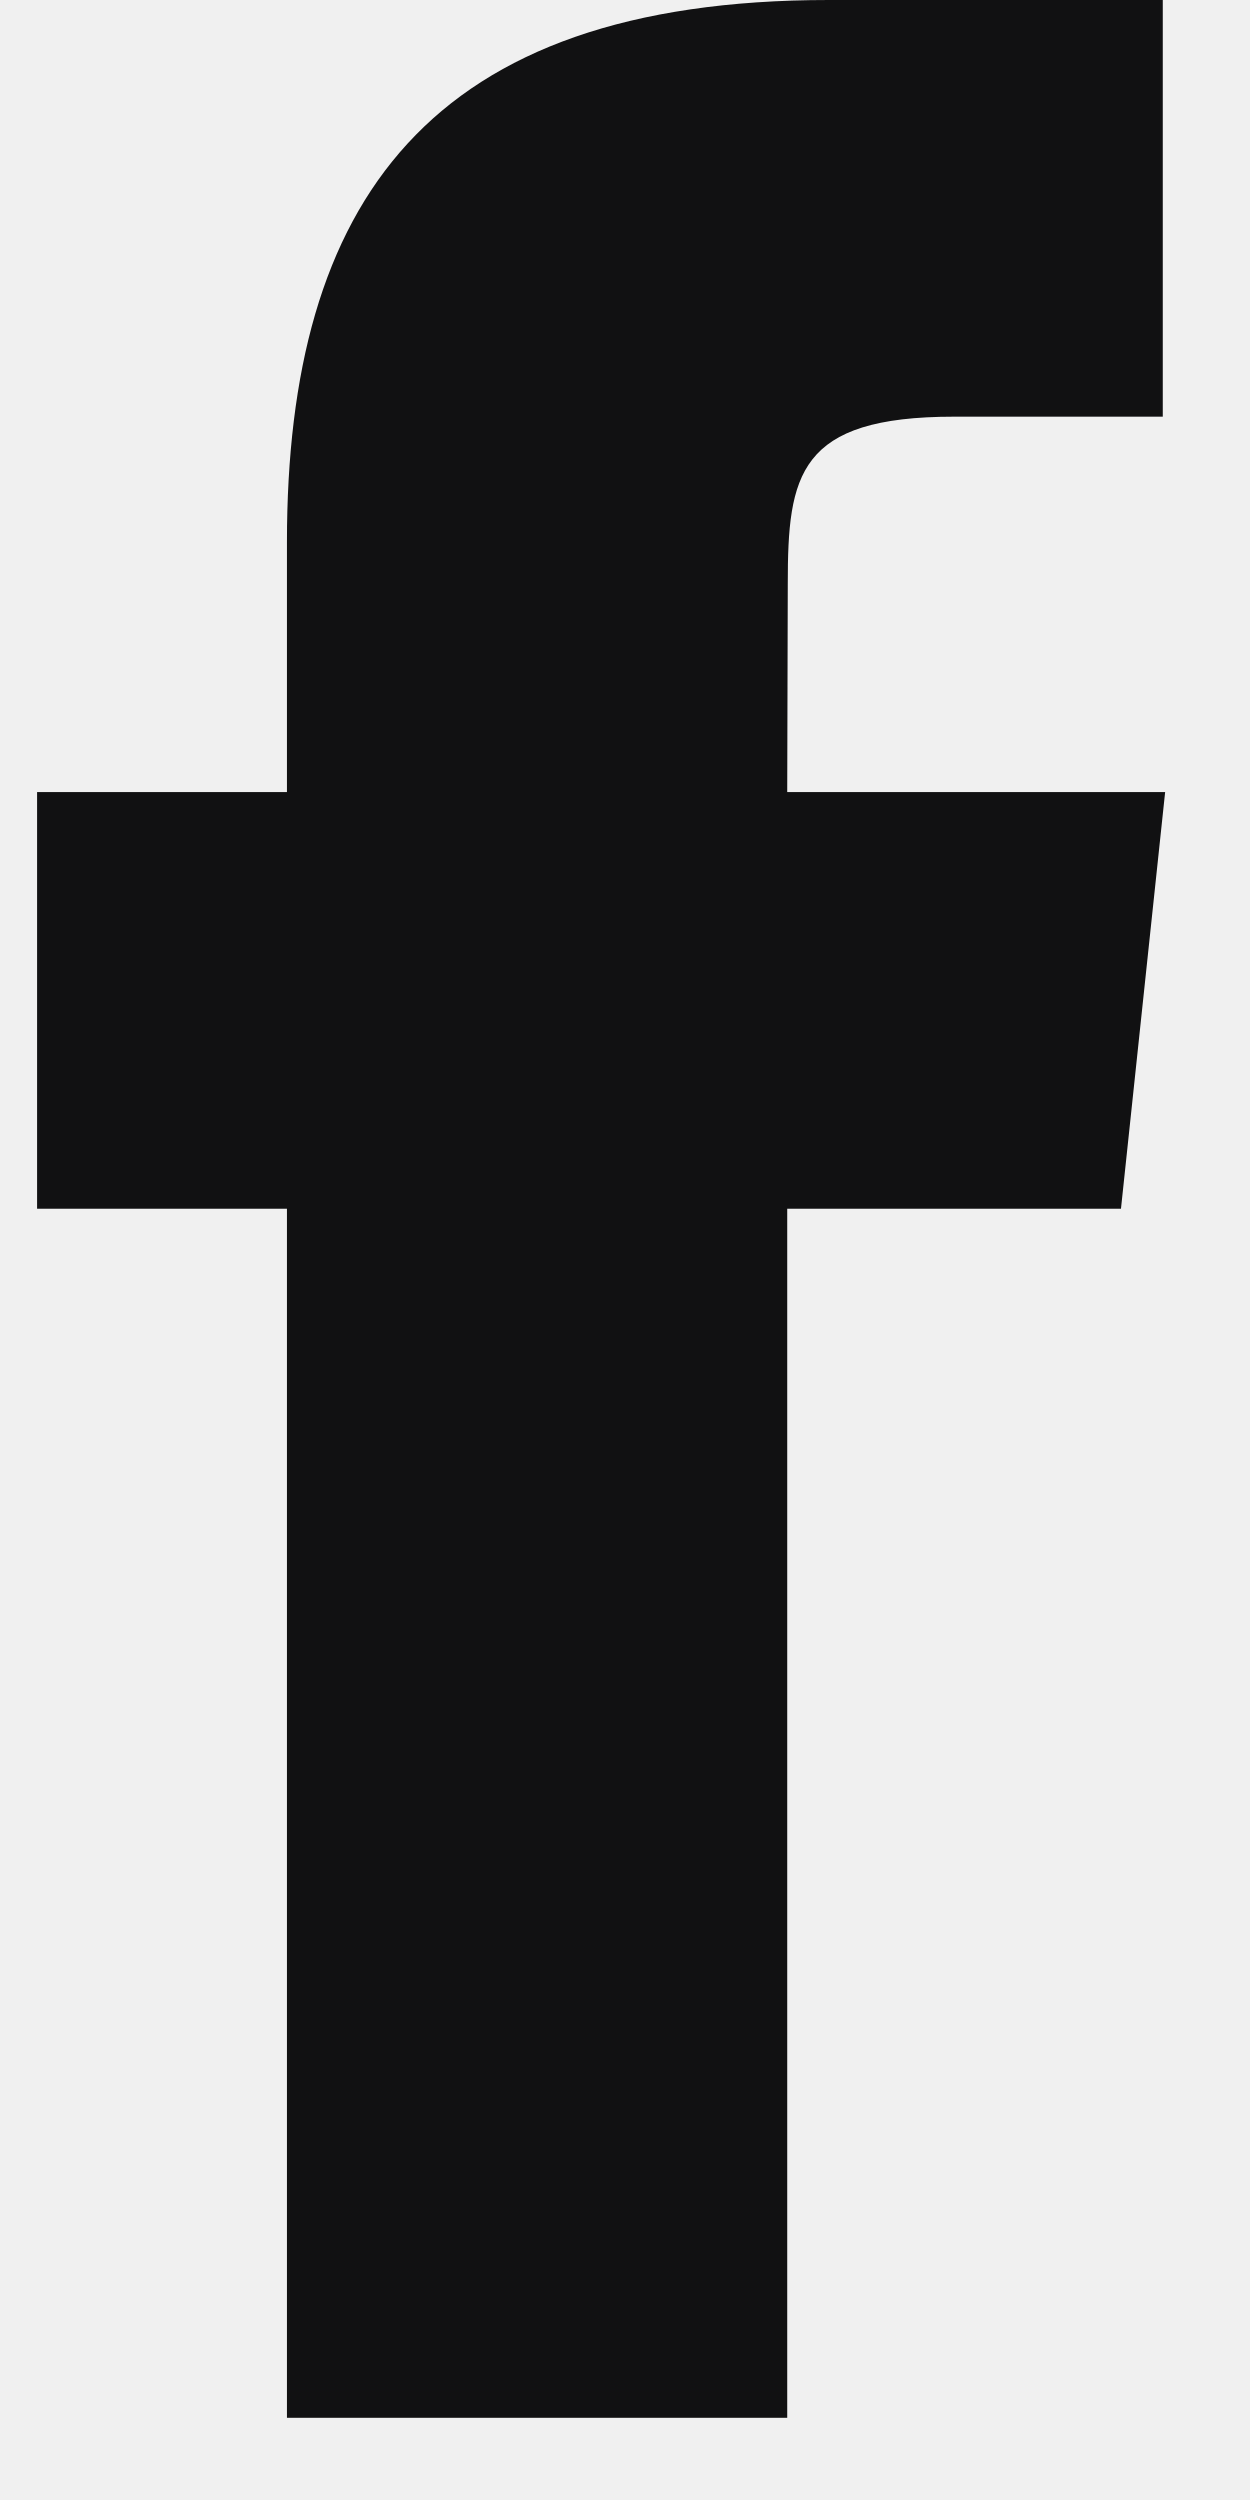
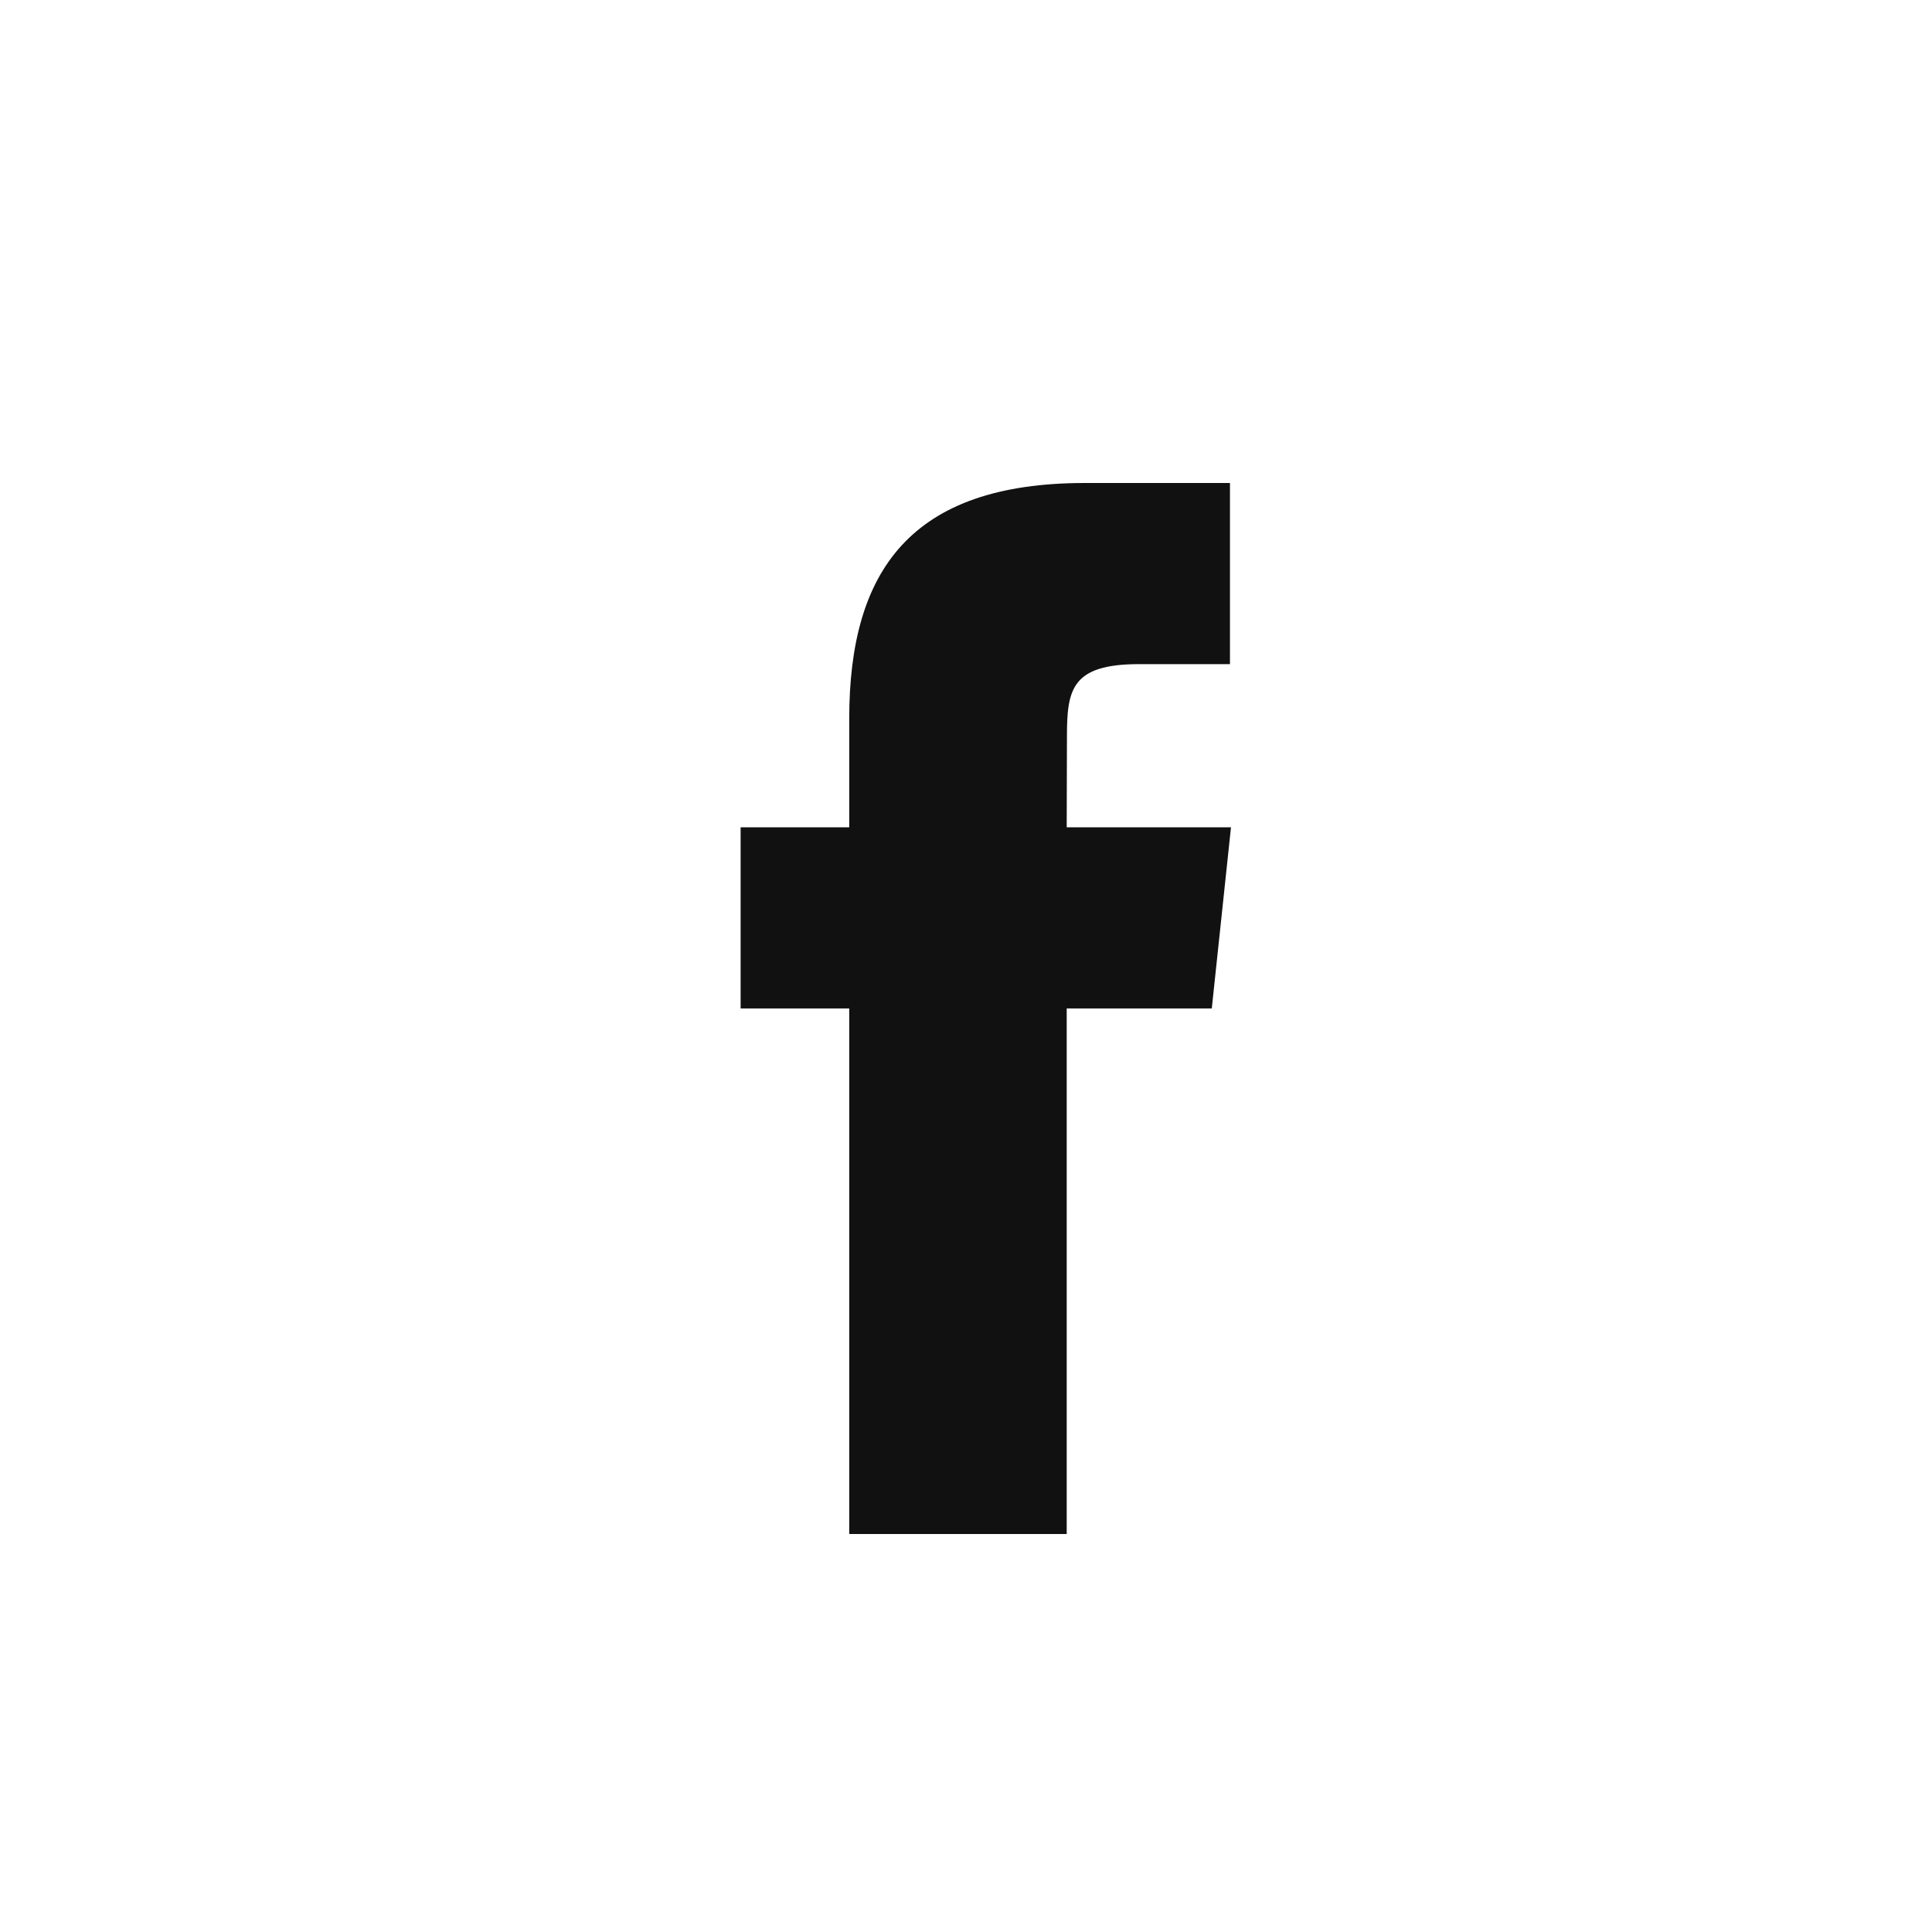
- <svg xmlns="http://www.w3.org/2000/svg" width="9" height="18" viewBox="0 0 9 18" fill="none">
-   <path fill-rule="evenodd" clip-rule="evenodd" d="M5.668 17.408V8.703H8.071L8.389 5.703H5.668L5.672 4.202C5.672 3.419 5.746 3 6.87 3H8.372V0H5.969C3.082 0 2.066 1.455 2.066 3.902V5.703H0.267V8.703H2.066V17.408H5.668Z" fill="#111112" />
+ <svg xmlns="http://www.w3.org/2000/svg" width="32" height="32" viewBox="0 0 32 32" fill="none">
+   <rect width="32" height="32" fill="white" />
+   <path fill-rule="evenodd" clip-rule="evenodd" d="M17.668 25.408V16.703H20.071L20.389 13.703H17.668L17.672 12.202C17.672 11.419 17.746 11 18.87 11H20.372V8H17.969C15.082 8 14.066 9.455 14.066 11.902V13.703H12.267V16.703H14.066V25.408H17.668Z" fill="#111112" />
</svg>
